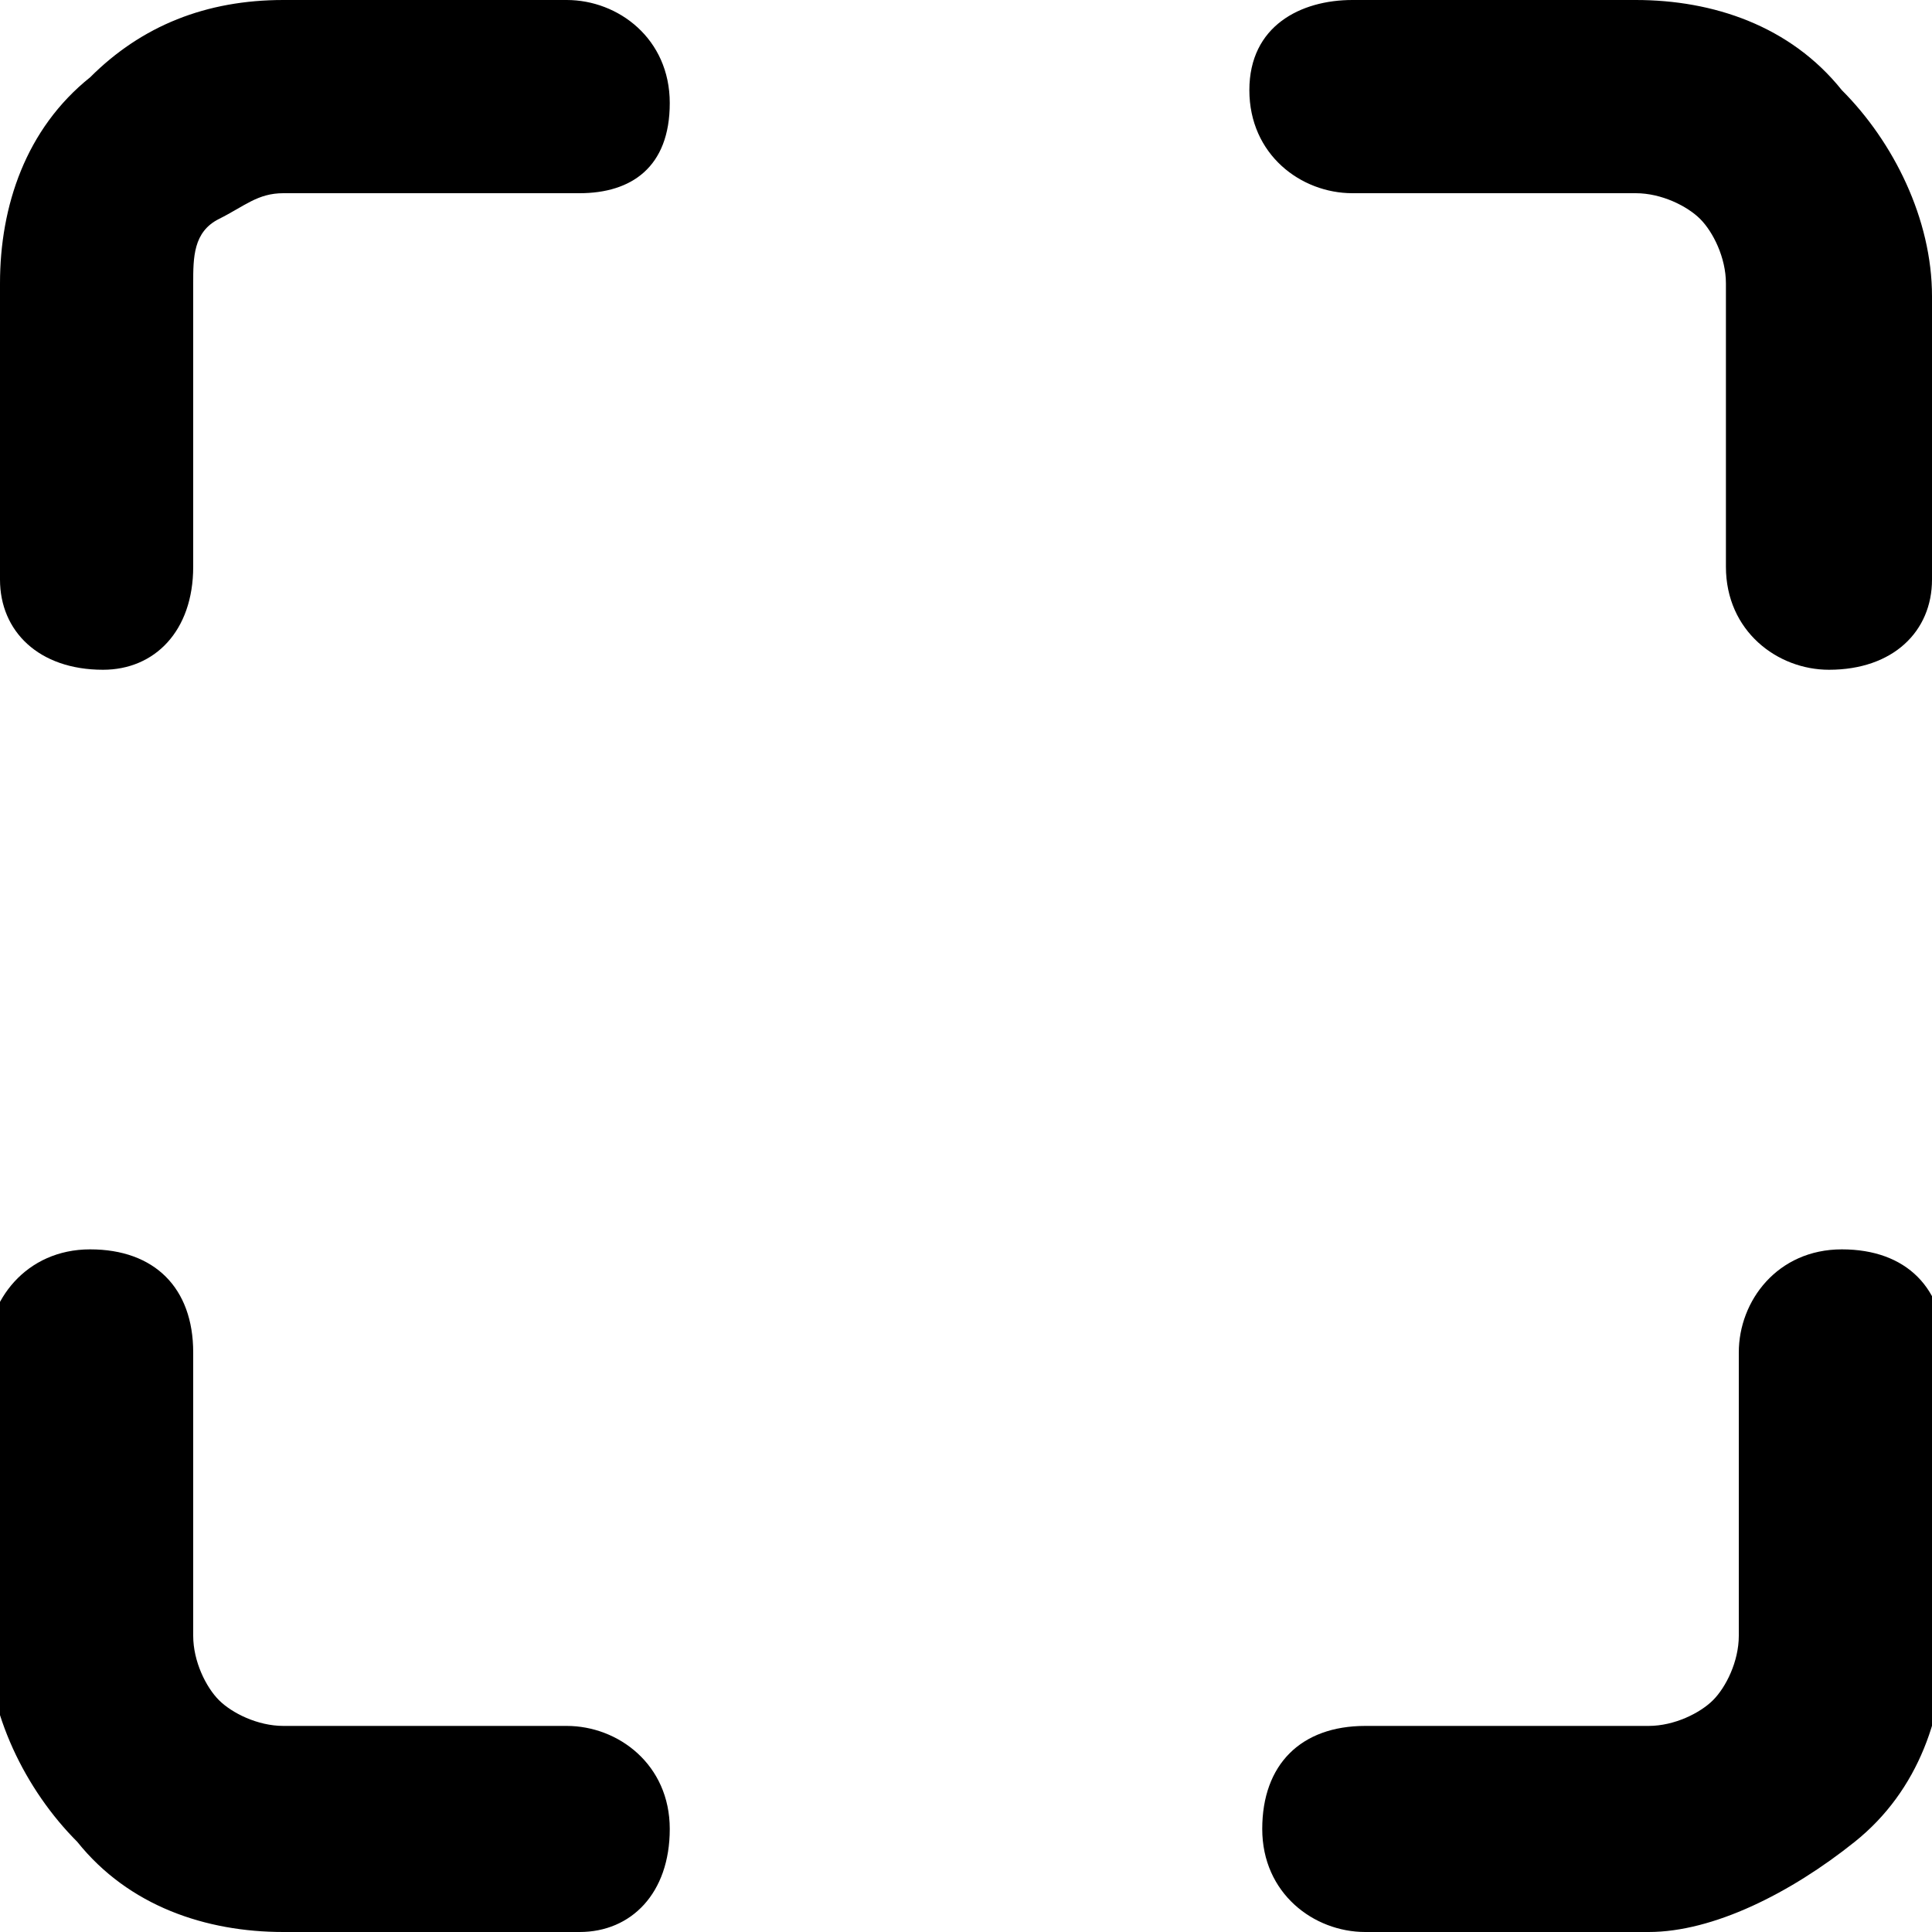
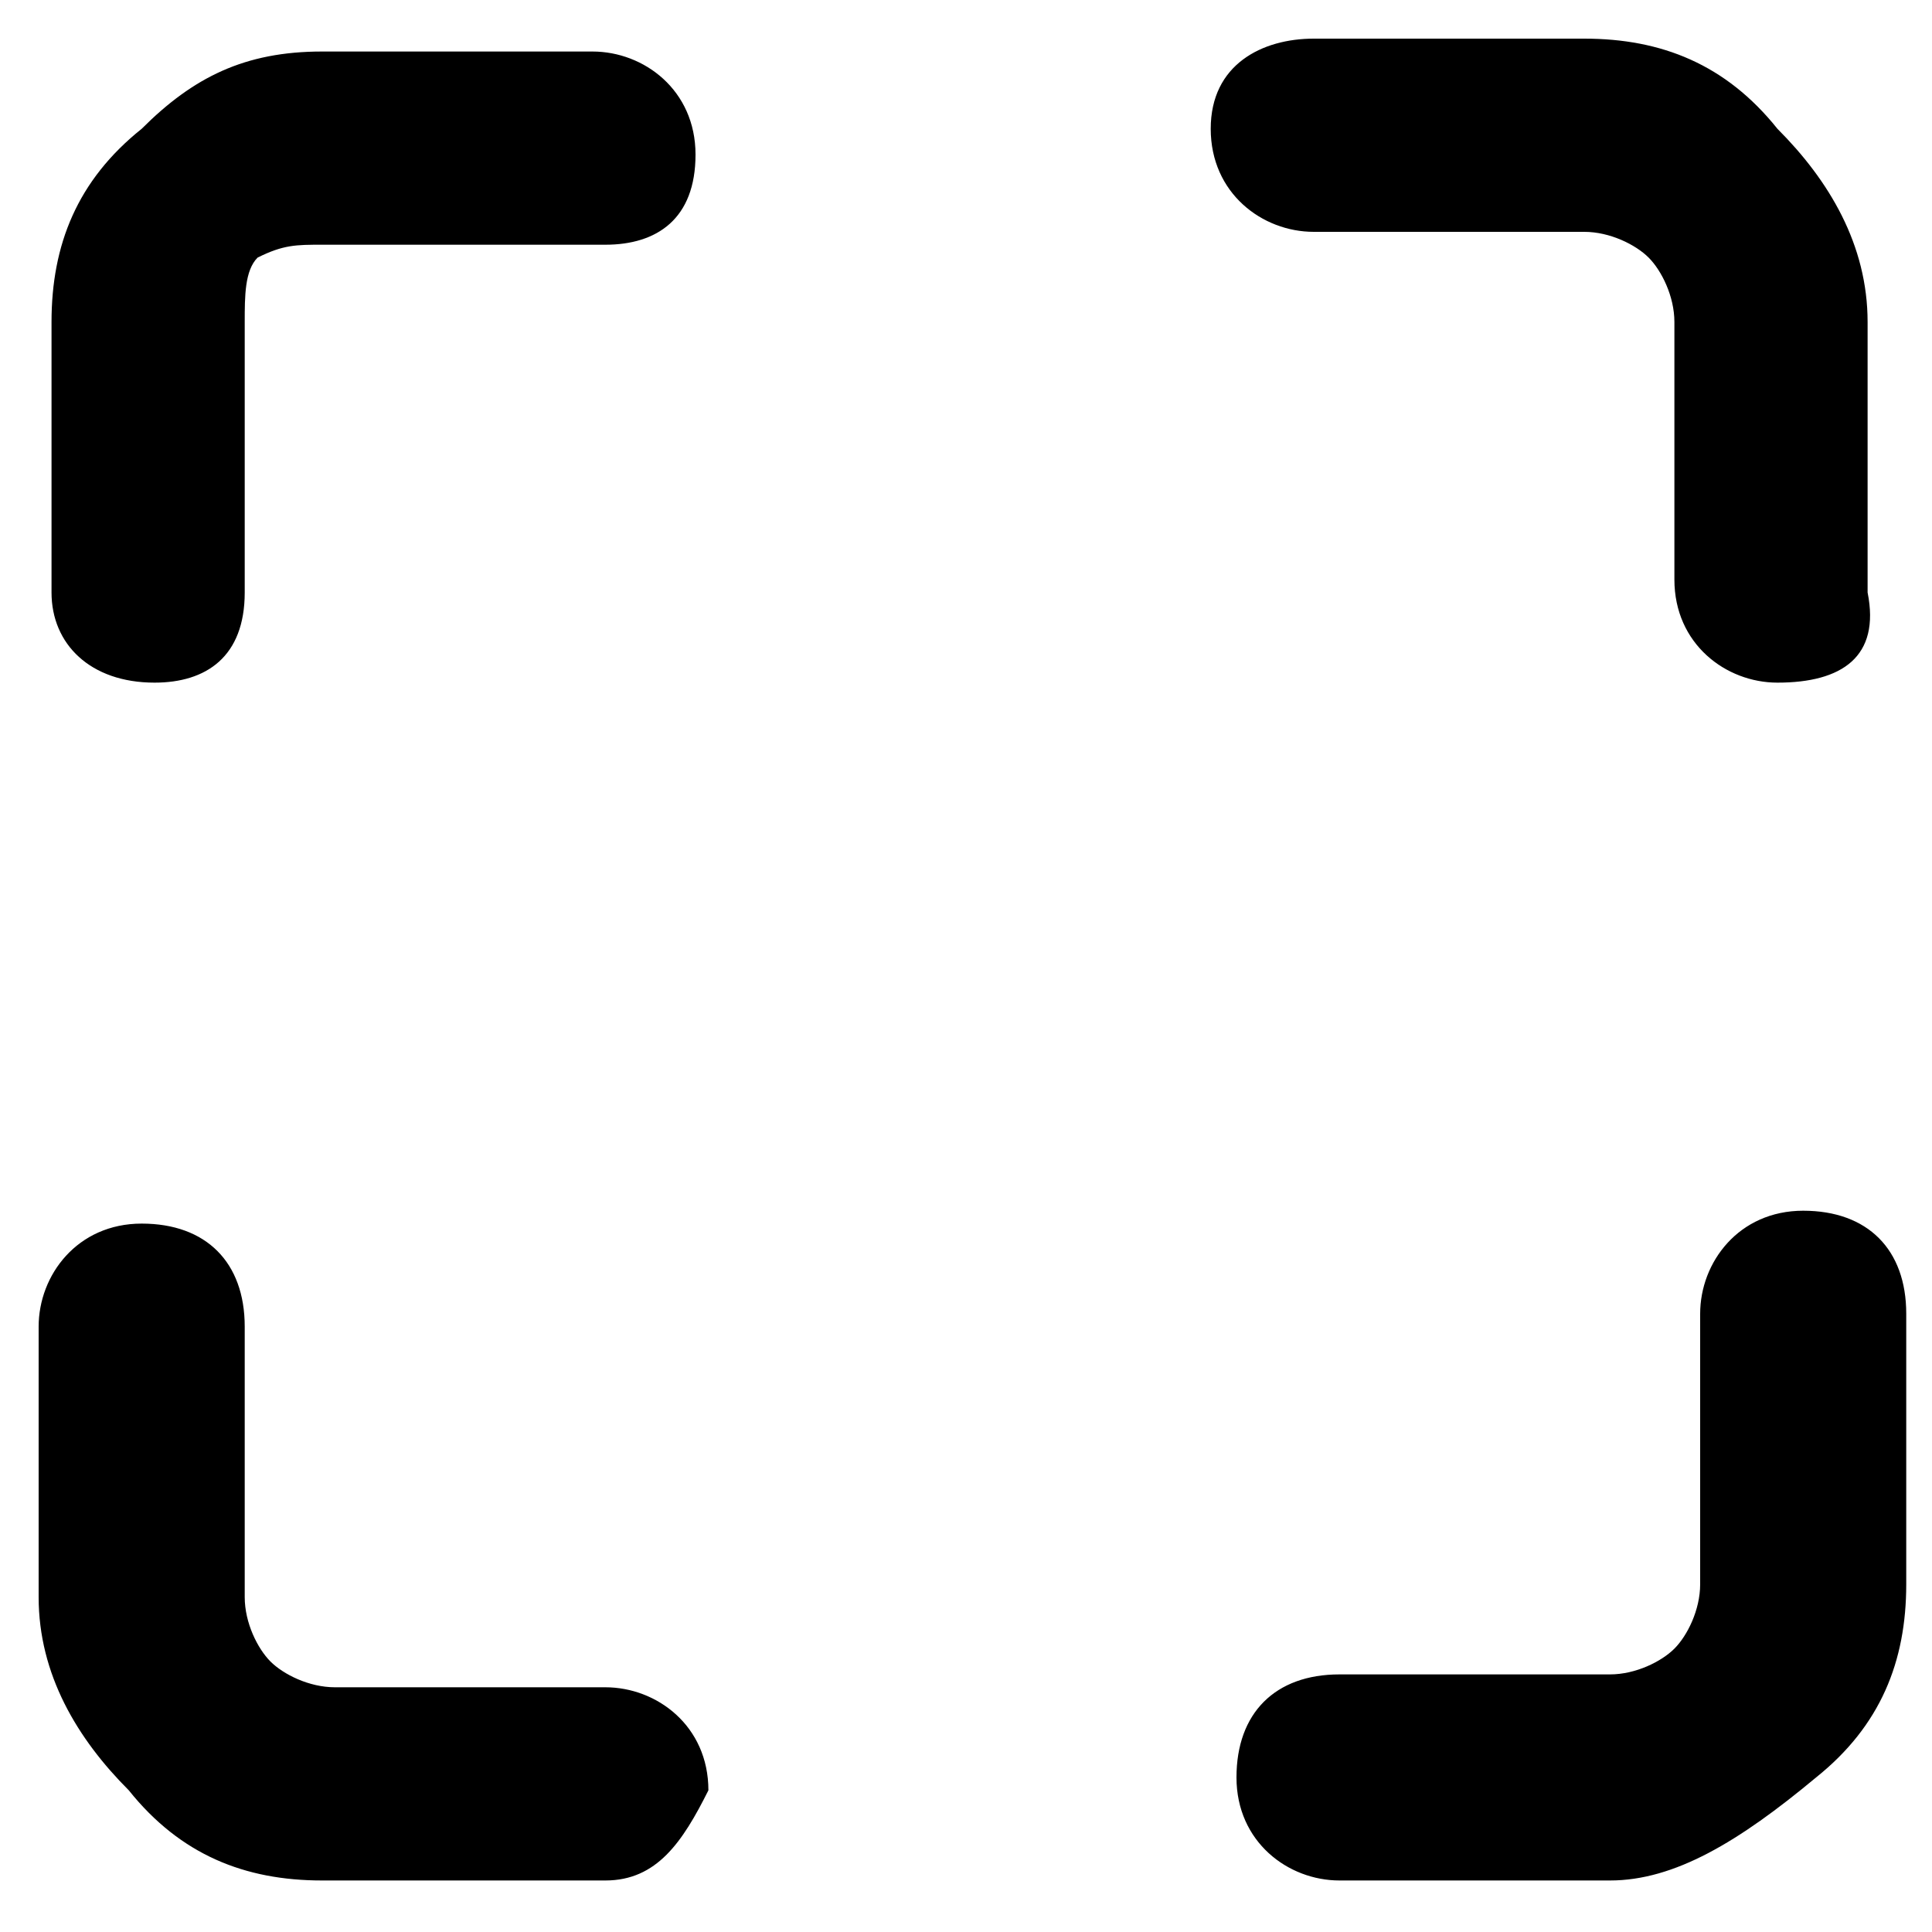
<svg xmlns="http://www.w3.org/2000/svg" version="1.1" id="Слой_1" x="0px" y="0px" viewBox="0 0 15 15" style="enable-background:new 0 0 15 15;" xml:space="preserve">
-   <path d="M12.8,15h-2.2c-0.4,0-0.8-0.3-0.8-0.8s0.3-0.8,0.8-0.8h2.2c0.2,0,0.4-0.1,0.5-0.2s0.2-0.3,0.2-0.5v-2.2  c0-0.4,0.3-0.8,0.8-0.8s0.8,0.3,0.8,0.8v2.2c0,0.6-0.2,1.2-0.7,1.6S13.3,15,12.8,15z M4.5,15H2.2c-0.6,0-1.2-0.2-1.6-0.7  c-0.4-0.4-0.7-1-0.7-1.6v-2.2c0-0.4,0.3-0.8,0.8-0.8s0.8,0.3,0.8,0.8v2.2c0,0.2,0.1,0.4,0.2,0.5c0.1,0.1,0.3,0.2,0.5,0.2h2.2  c0.4,0,0.8,0.3,0.8,0.8S4.9,15,4.5,15z M14.2,5.2c-0.4,0-0.8-0.3-0.8-0.8V2.2c0-0.2-0.1-0.4-0.2-0.5c-0.1-0.1-0.3-0.2-0.5-0.2h-2.2  c-0.4,0-0.8-0.3-0.8-0.8S10.1,0,10.5,0h2.2c0.6,0,1.2,0.2,1.6,0.7c0.4,0.4,0.7,1,0.7,1.6v2.2C15,4.9,14.7,5.2,14.2,5.2z M0.8,5.2  C0.3,5.2,0,4.9,0,4.5V2.2c0-0.6,0.2-1.2,0.7-1.6C1.1,0.2,1.6,0,2.2,0h2.2c0.4,0,0.8,0.3,0.8,0.8S4.9,1.5,4.5,1.5H2.2  C2,1.5,1.9,1.6,1.7,1.7S1.5,2,1.5,2.2v2.2C1.5,4.9,1.2,5.2,0.8,5.2z" />
+   <path d="M12.5,14.6h-2.1c-0.4,0-0.8-0.3-0.8-0.8c0-0.5,0.3-0.8,0.8-0.8h2.1c0.2,0,0.4-0.1,0.5-0.2c0.1-0.1,0.2-0.3,0.2-0.5v-2.1  c0-0.4,0.3-0.8,0.8-0.8c0.5,0,0.8,0.3,0.8,0.8v2.1c0,0.6-0.2,1.1-0.7,1.5C13.5,14.3,13,14.6,12.5,14.6z M4.7,14.6H2.5  c-0.6,0-1.1-0.2-1.5-0.7c-0.4-0.4-0.7-0.9-0.7-1.5v-2.1c0-0.4,0.3-0.8,0.8-0.8s0.8,0.3,0.8,0.8v2.1c0,0.2,0.1,0.4,0.2,0.5  c0.1,0.1,0.3,0.2,0.5,0.2h2.1c0.4,0,0.8,0.3,0.8,0.8C5.3,14.3,5.1,14.6,4.7,14.6z M13.8,5.3c-0.4,0-0.8-0.3-0.8-0.8V2.5  c0-0.2-0.1-0.4-0.2-0.5c-0.1-0.1-0.3-0.2-0.5-0.2h-2.1c-0.4,0-0.8-0.3-0.8-0.8s0.4-0.7,0.8-0.7h2.1c0.6,0,1.1,0.2,1.5,0.7  c0.4,0.4,0.7,0.9,0.7,1.5v2.1C14.6,5.1,14.3,5.3,13.8,5.3z M1.2,5.3c-0.5,0-0.8-0.3-0.8-0.7V2.5c0-0.6,0.2-1.1,0.7-1.5  c0.4-0.4,0.8-0.6,1.4-0.6h2.1c0.4,0,0.8,0.3,0.8,0.8S5.1,1.9,4.7,1.9H2.5C2.3,1.9,2.2,1.9,2,2C1.9,2.1,1.9,2.3,1.9,2.5v2.1  C1.9,5.1,1.6,5.3,1.2,5.3z" />
</svg>
